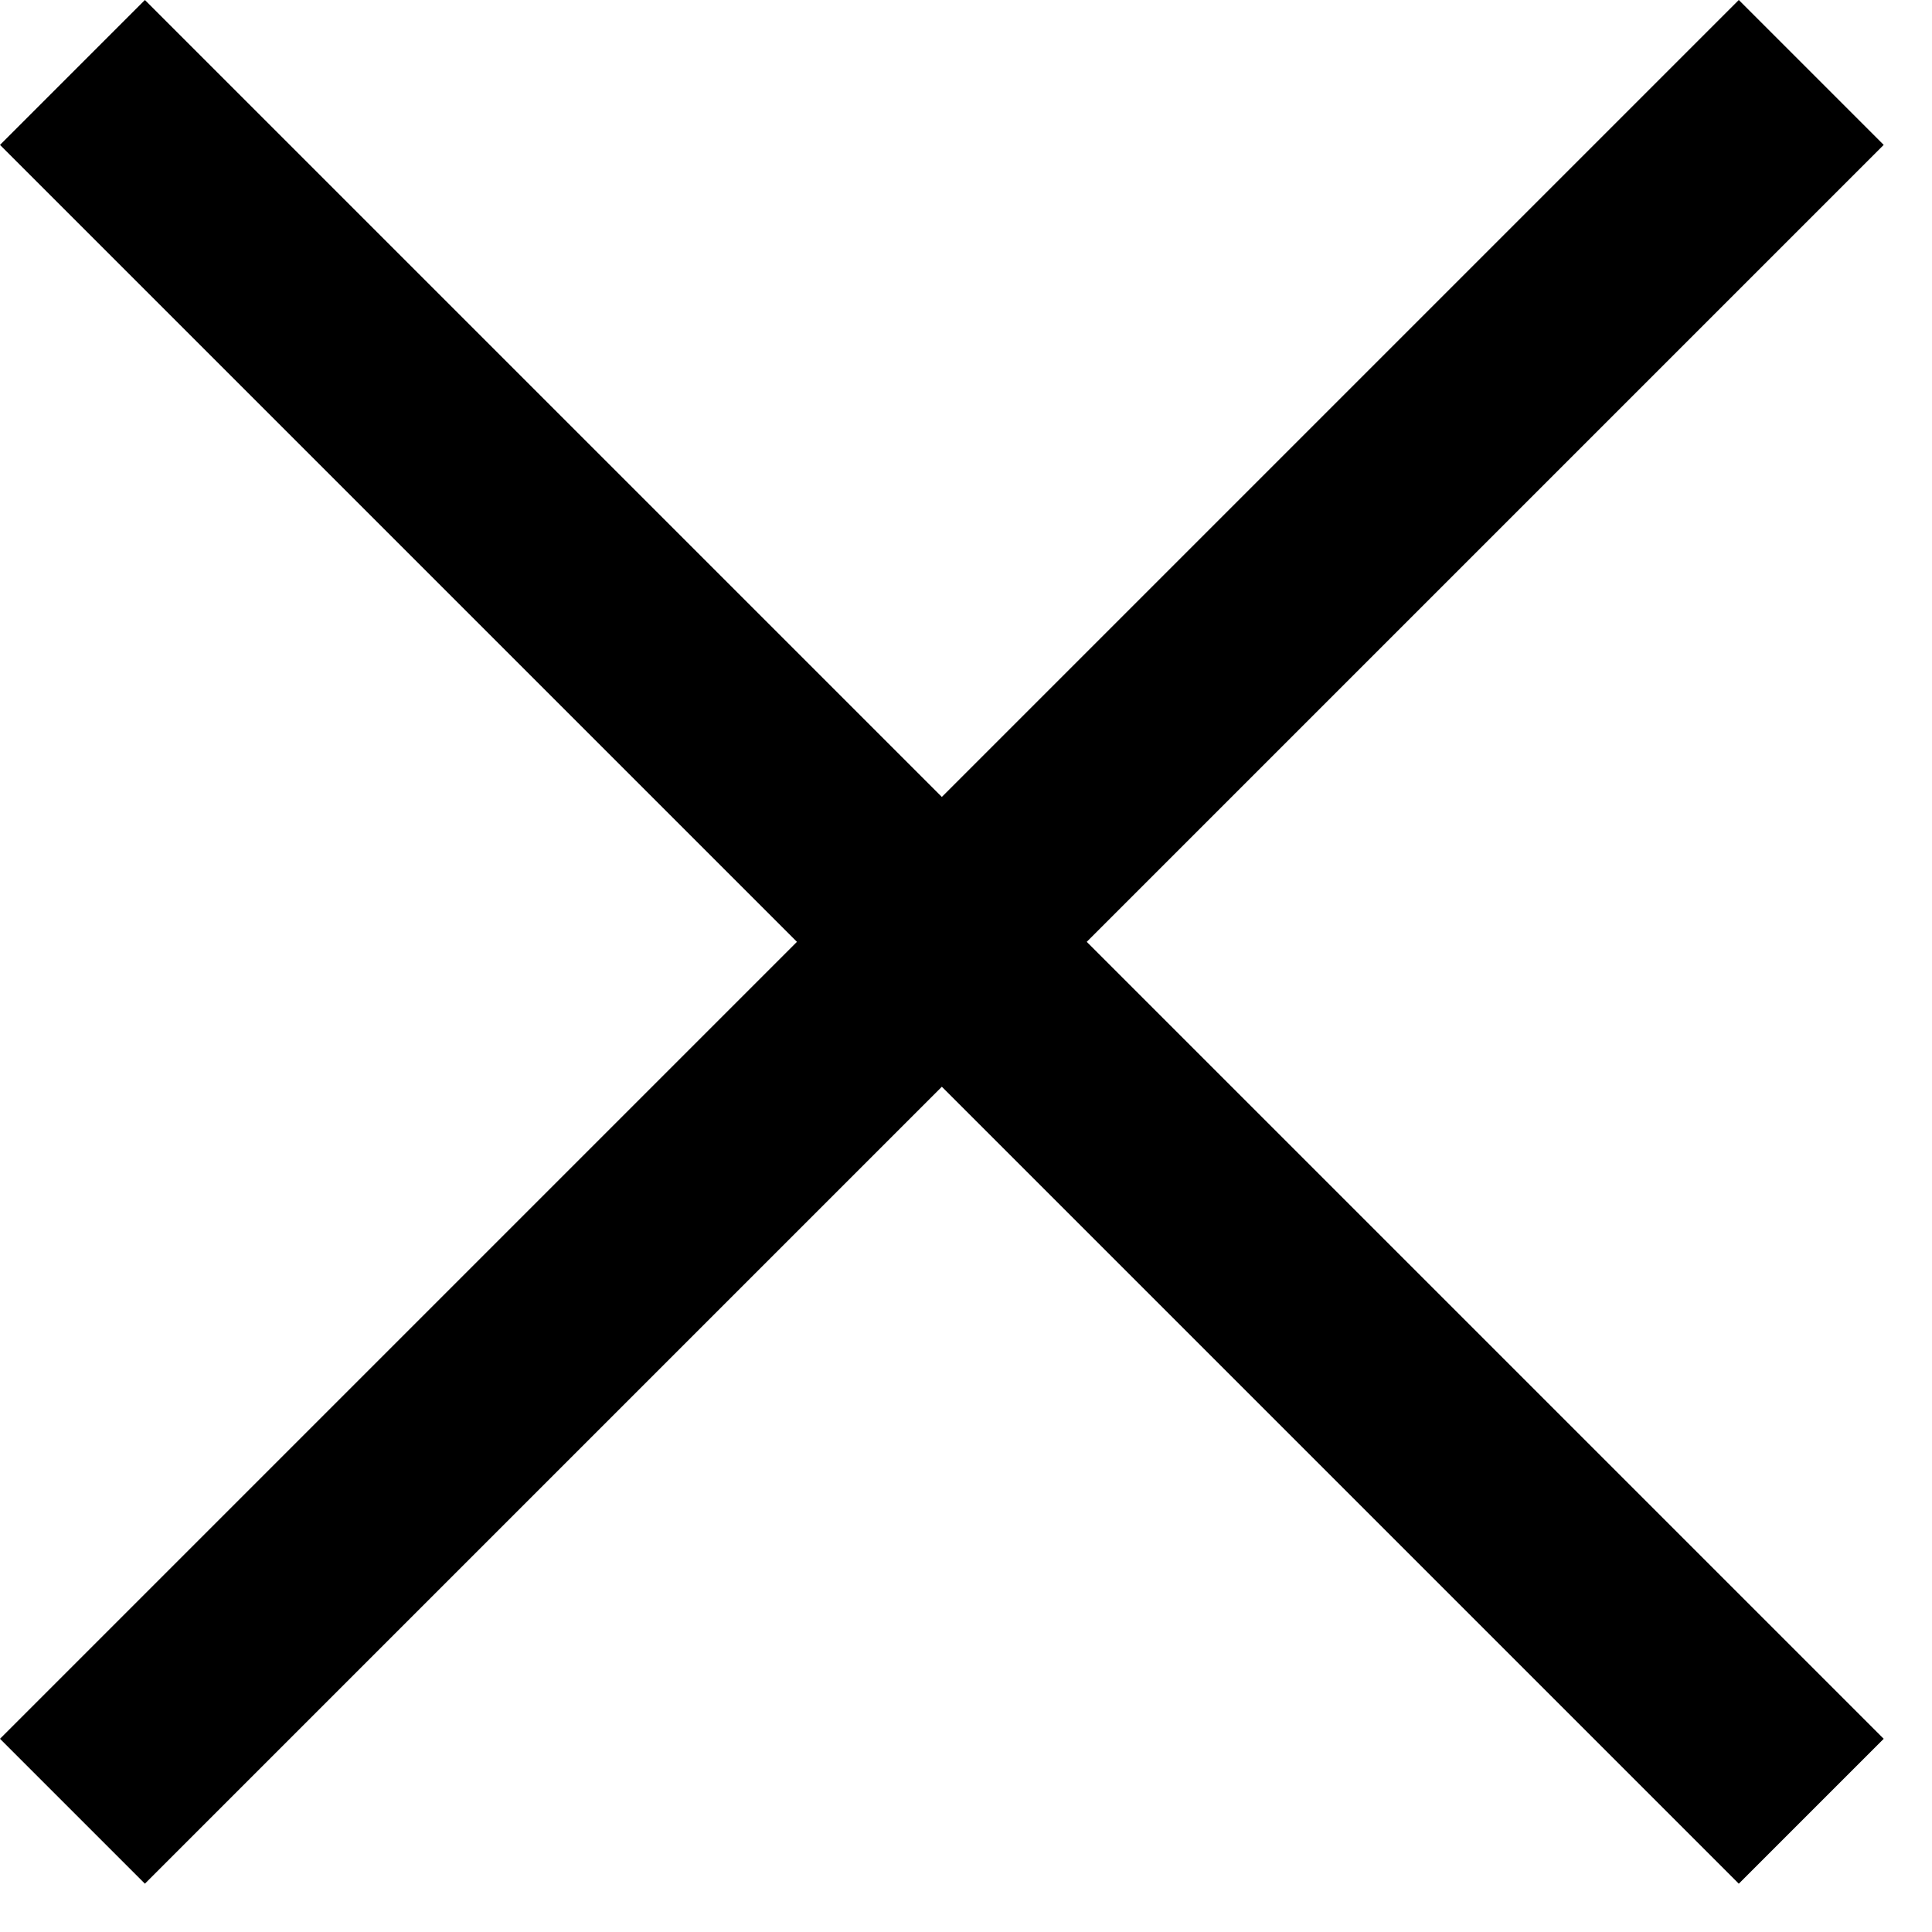
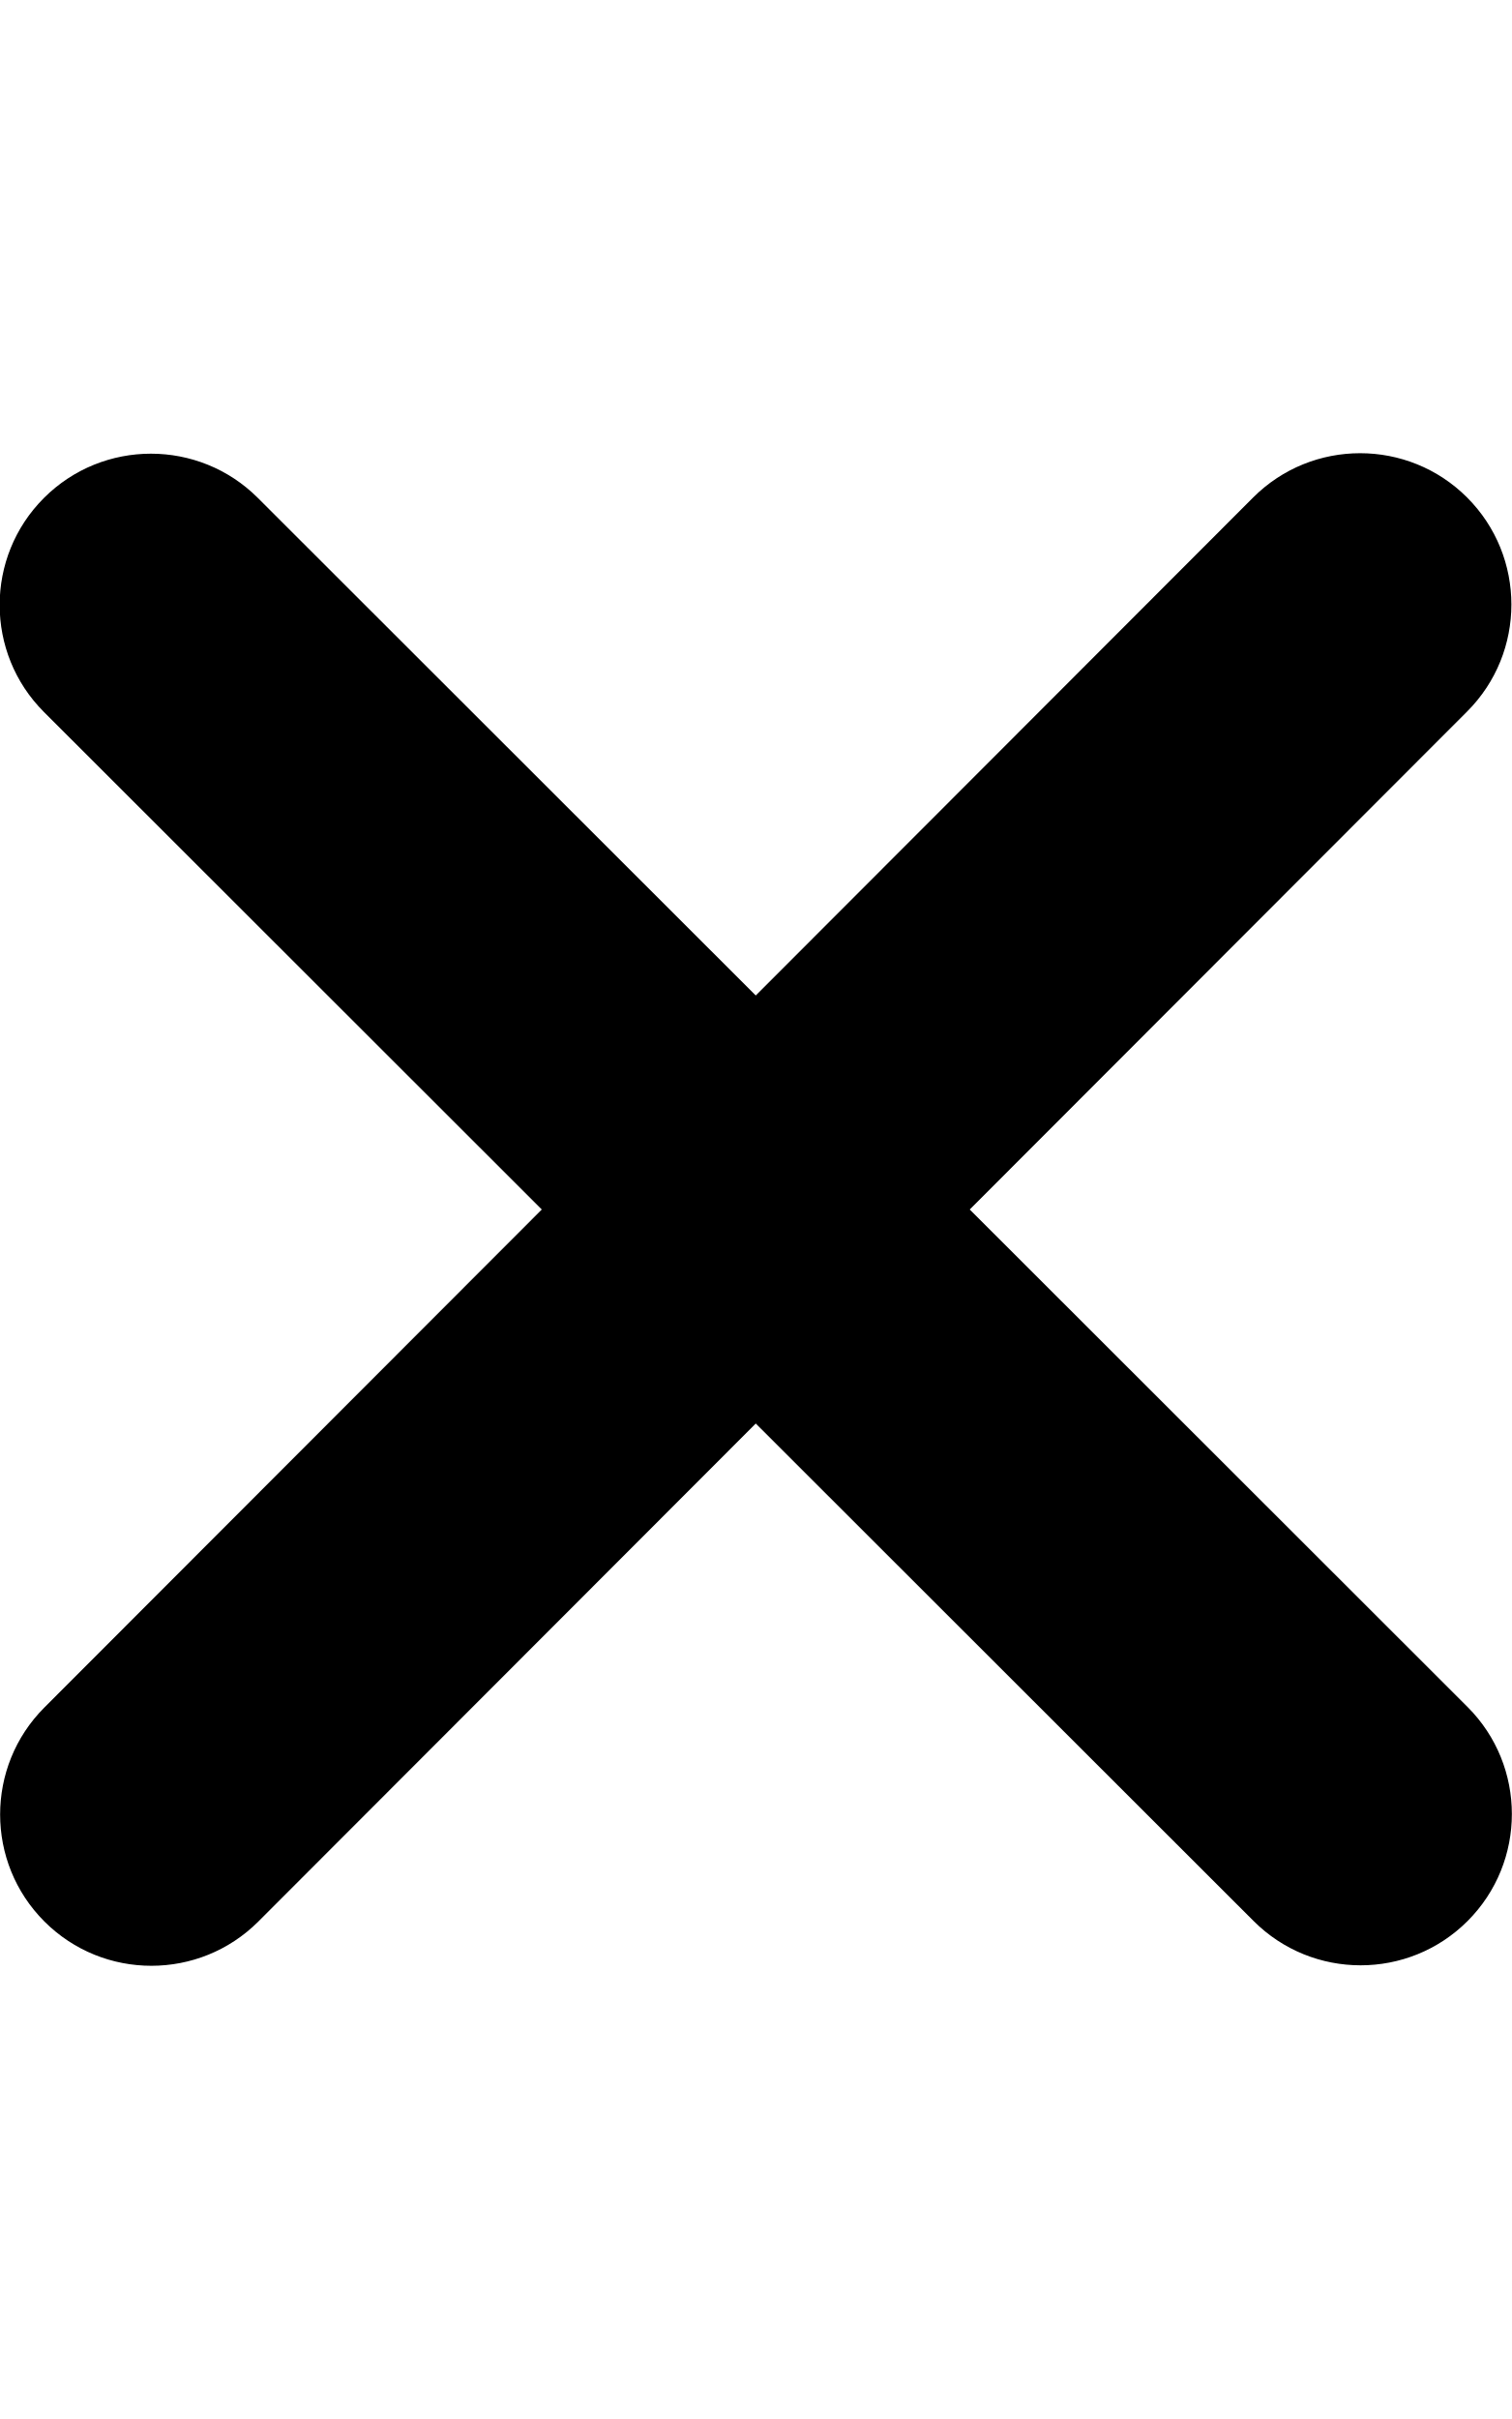
- <svg xmlns="http://www.w3.org/2000/svg" width="28" height="28" viewBox="0 0 28 28" fill="none">
-   <path d="M2.1 27.3L0 25.2L11.55 13.65L0 2.1L2.1 0L13.65 11.55L25.2 0L27.3 2.1L15.75 13.65L27.3 25.2L25.2 27.3L13.65 15.75L2.1 27.3Z" fill="black" />
+ <svg xmlns="http://www.w3.org/2000/svg" viewBox="0 0 320 512">
+   <path d="M310.6 150.6c12.5-12.5 12.5-32.8 0-45.3s-32.8-12.5-45.3 0L160 210.7 54.6 105.4c-12.5-12.5-32.8-12.5-45.3 0s-12.5 32.8 0 45.3L114.7 256 9.4 361.4c-12.5 12.5-12.5 32.8 0 45.3s32.8 12.5 45.3 0L160 301.3 265.4 406.6c12.5 12.5 32.8 12.5 45.3 0s12.5-32.8 0-45.3L205.3 256 310.6 150.6z" />
</svg>
